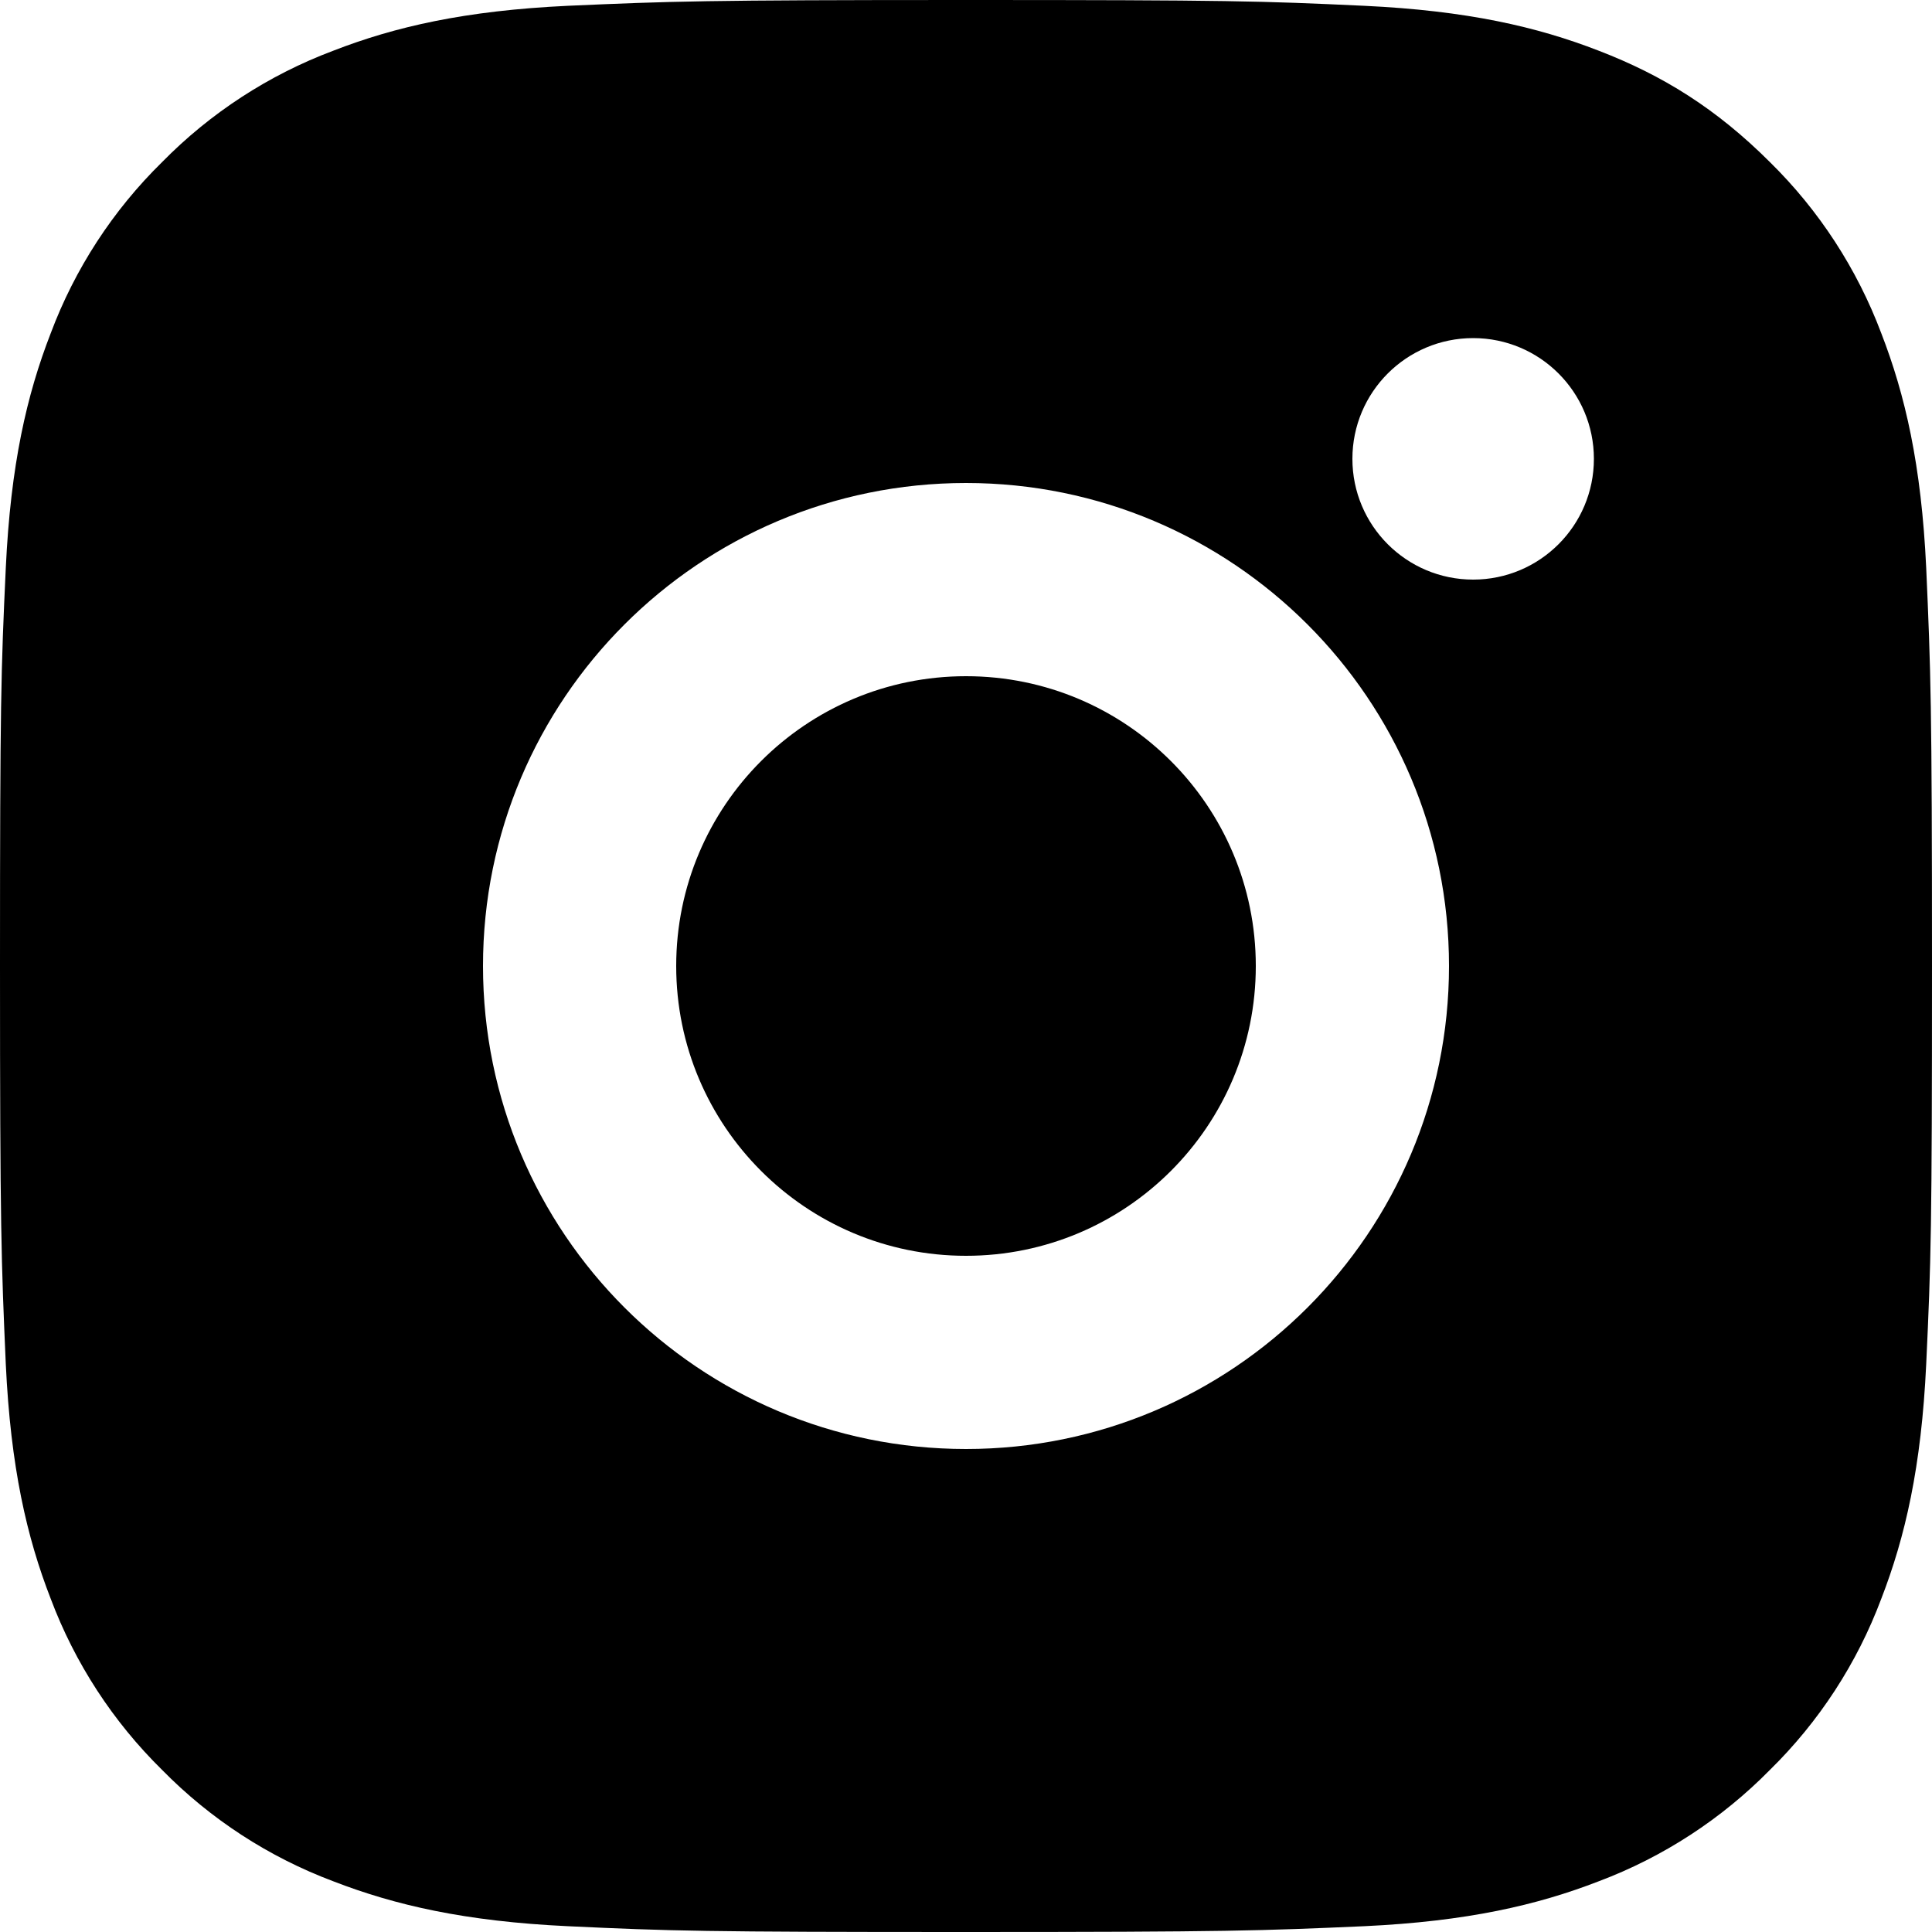
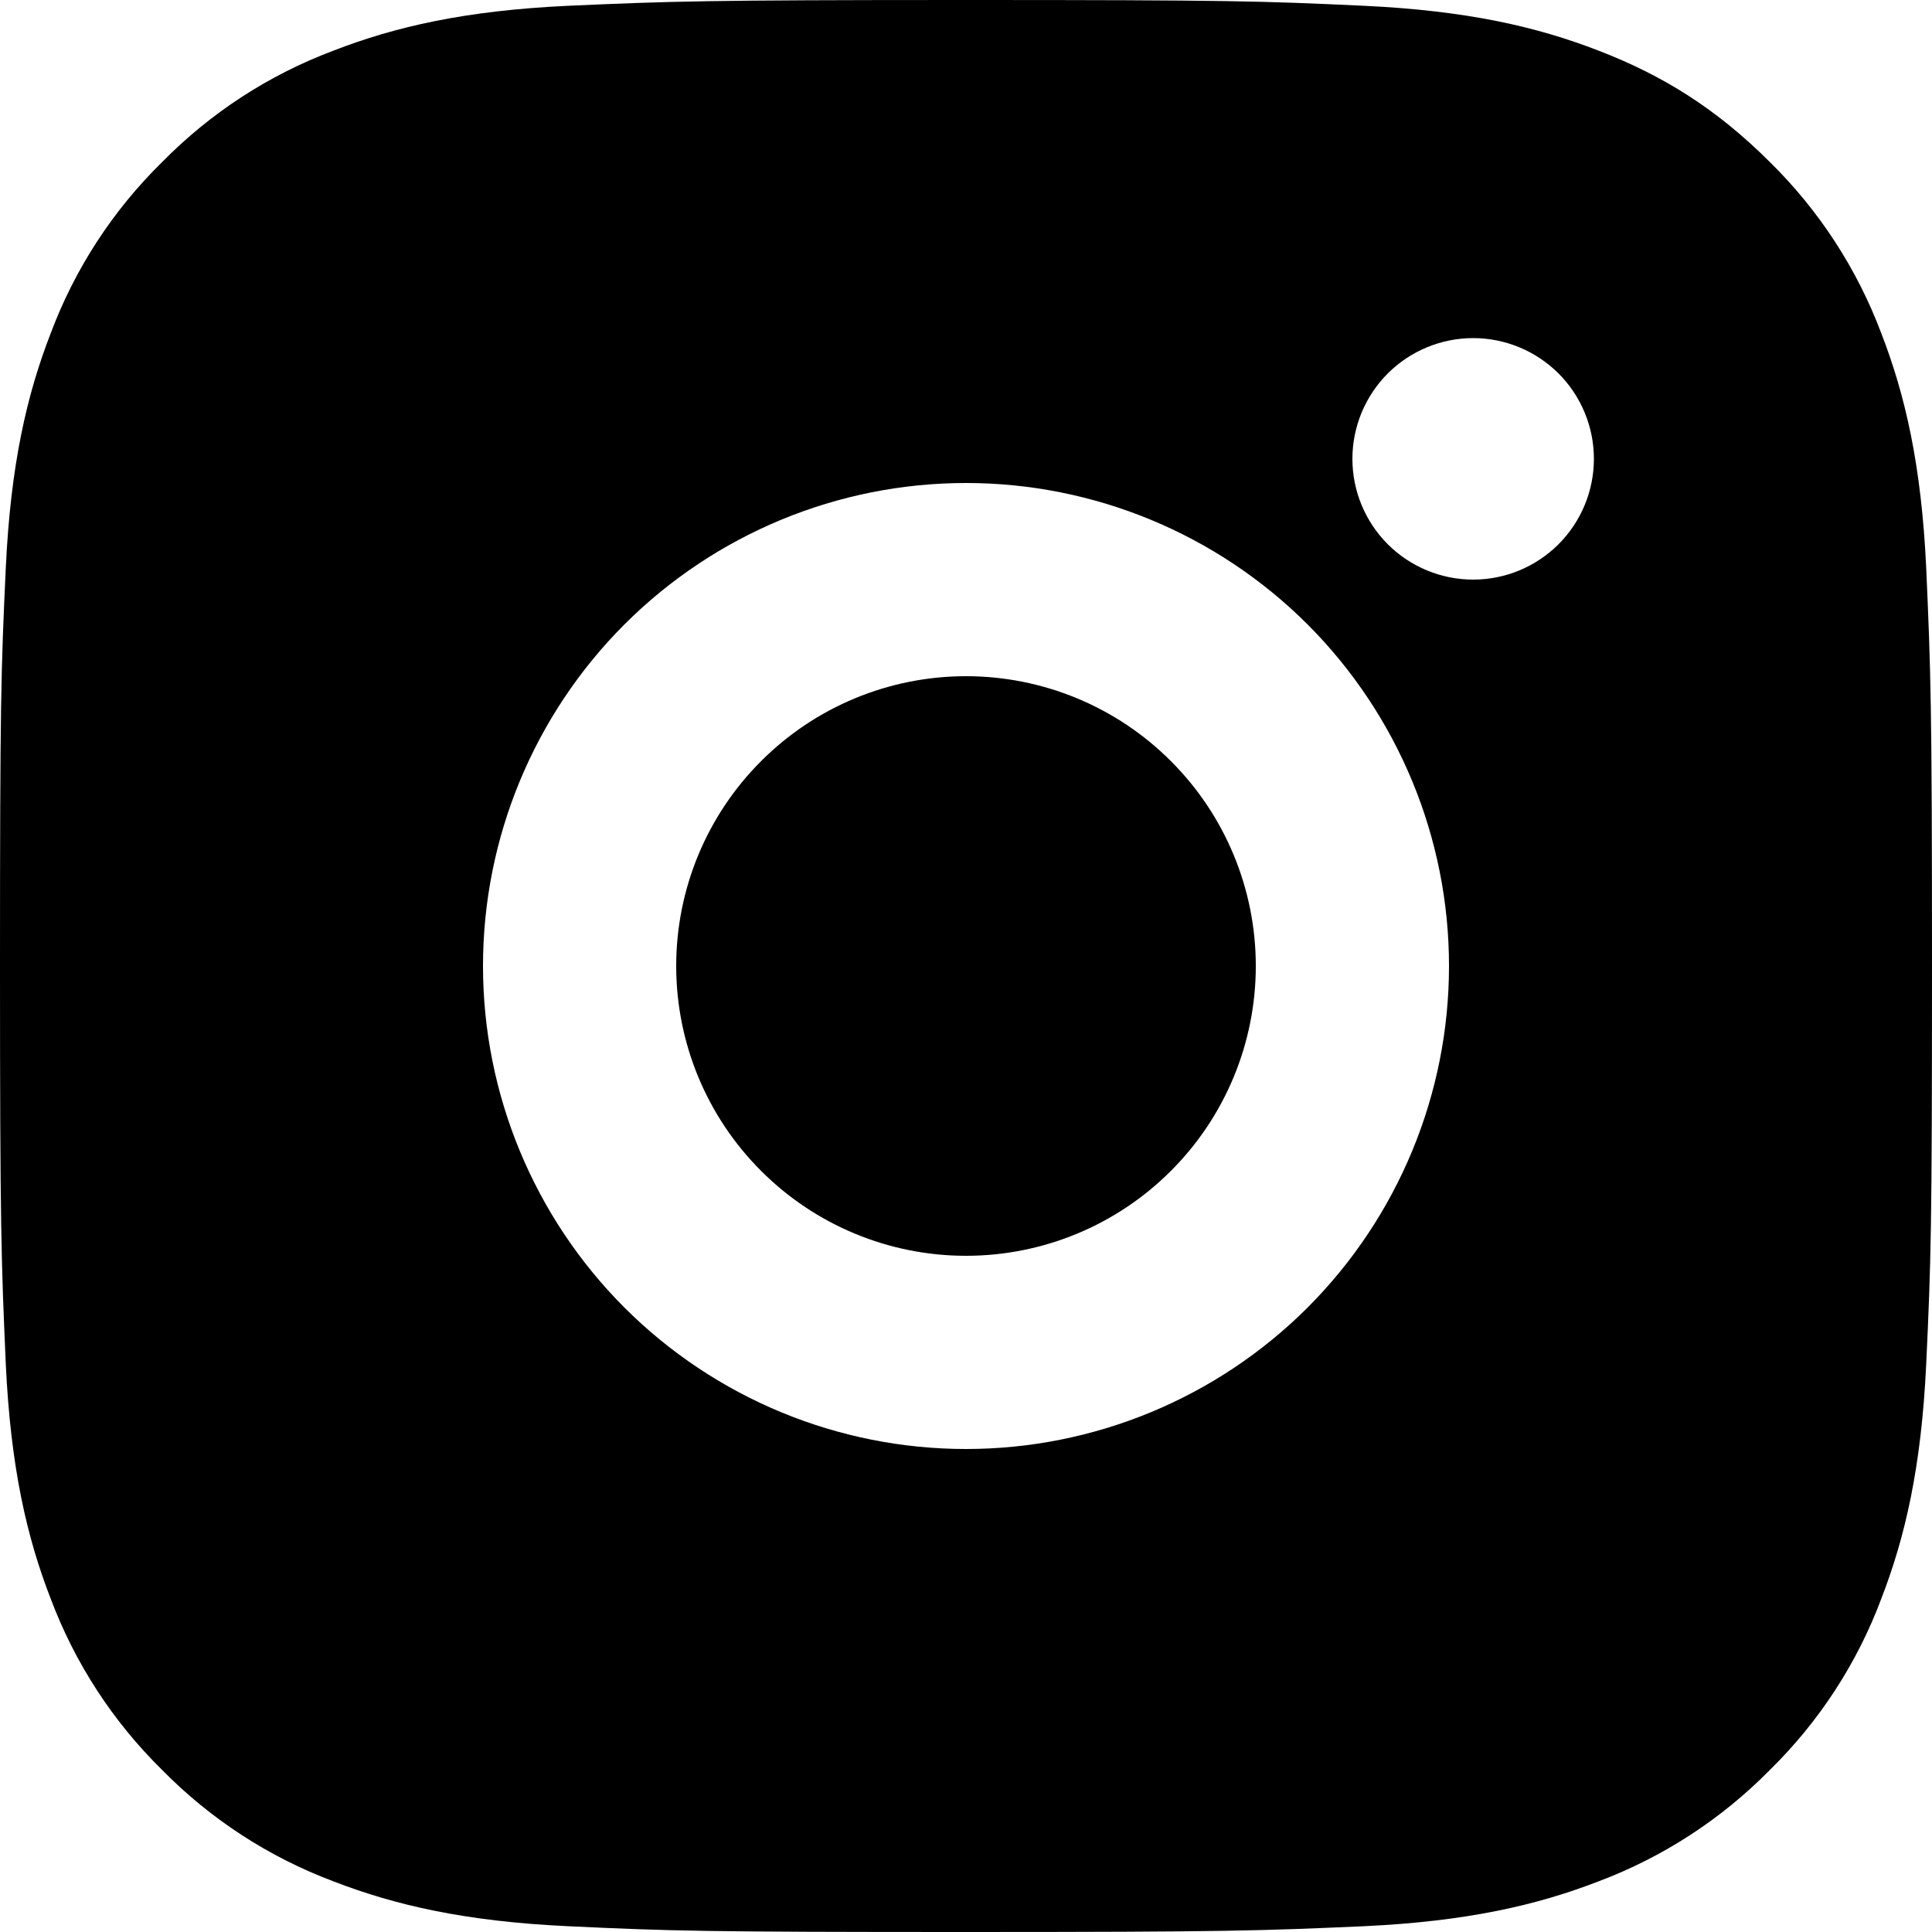
- <svg xmlns="http://www.w3.org/2000/svg" width="20" height="20" fill="none">
-   <path d="M10 0c2.717 0 3.056.01 4.122.06 1.065.05 1.79.217 2.428.465.66.254 1.216.598 1.772 1.153.509.5.902 1.105 1.153 1.772.247.637.415 1.363.465 2.428.047 1.066.06 1.405.06 4.122 0 2.717-.01 3.056-.06 4.122-.05 1.065-.218 1.79-.465 2.428a4.883 4.883 0 01-1.153 1.772c-.5.508-1.105.902-1.772 1.153-.637.247-1.363.415-2.428.465-1.066.047-1.405.06-4.122.06-2.717 0-3.056-.01-4.122-.06-1.065-.05-1.79-.218-2.428-.465a4.89 4.89 0 01-1.772-1.153A4.904 4.904 0 01.525 16.55C.277 15.913.11 15.187.06 14.122.013 13.056 0 12.717 0 10c0-2.717.01-3.056.06-4.122.05-1.066.217-1.79.465-2.428a4.88 4.88 0 011.153-1.772A4.897 4.897 0 013.45.525C4.088.277 4.812.11 5.878.06 6.944.013 7.283 0 10 0zm0 5a5 5 0 100 10 5 5 0 000-10zm6.5-.25a1.25 1.25 0 10-2.5 0 1.25 1.25 0 002.5 0zM10 7a3 3 0 110 6 3 3 0 010-6z" fill="currentColor" />
+ <svg xmlns="http://www.w3.org/2000/svg" width="20" height="20" viewBox="0 0 20 20" fill="none">
+   <path d="M10 0C12.717 0 13.056 0.01 14.122 0.06C15.187 0.11 15.912 0.277 16.55 0.525C17.21 0.779 17.766 1.123 18.322 1.678C18.831 2.178 19.224 2.783 19.475 3.45C19.722 4.087 19.89 4.813 19.94 5.878C19.987 6.944 20 7.283 20 10C20 12.717 19.99 13.056 19.94 14.122C19.89 15.187 19.722 15.912 19.475 16.55C19.225 17.218 18.831 17.823 18.322 18.322C17.822 18.83 17.217 19.224 16.55 19.475C15.913 19.722 15.187 19.89 14.122 19.94C13.056 19.987 12.717 20 10 20C7.283 20 6.944 19.99 5.878 19.94C4.813 19.89 4.088 19.722 3.45 19.475C2.782 19.224 2.178 18.831 1.678 18.322C1.169 17.822 0.776 17.218 0.525 16.55C0.277 15.913 0.11 15.187 0.06 14.122C0.013 13.056 0 12.717 0 10C0 7.283 0.01 6.944 0.06 5.878C0.11 4.812 0.277 4.088 0.525 3.45C0.775 2.782 1.169 2.177 1.678 1.678C2.178 1.169 2.782 0.776 3.45 0.525C4.088 0.277 4.812 0.11 5.878 0.06C6.944 0.013 7.283 0 10 0ZM10 5C8.674 5 7.402 5.527 6.464 6.464C5.527 7.402 5 8.674 5 10C5 11.326 5.527 12.598 6.464 13.536C7.402 14.473 8.674 15 10 15C11.326 15 12.598 14.473 13.536 13.536C14.473 12.598 15 11.326 15 10C15 8.674 14.473 7.402 13.536 6.464C12.598 5.527 11.326 5 10 5ZM16.5 4.75C16.5 4.418 16.368 4.101 16.134 3.866C15.899 3.632 15.582 3.5 15.25 3.5C14.918 3.5 14.601 3.632 14.366 3.866C14.132 4.101 14 4.418 14 4.75C14 5.082 14.132 5.399 14.366 5.634C14.601 5.868 14.918 6 15.25 6C15.582 6 15.899 5.868 16.134 5.634C16.368 5.399 16.5 5.082 16.5 4.75ZM10 7C10.796 7 11.559 7.316 12.121 7.879C12.684 8.441 13 9.204 13 10C13 10.796 12.684 11.559 12.121 12.121C11.559 12.684 10.796 13 10 13C9.204 13 8.441 12.684 7.879 12.121C7.316 11.559 7 10.796 7 10C7 9.204 7.316 8.441 7.879 7.879C8.441 7.316 9.204 7 10 7Z" fill="currentColor" />
</svg>
